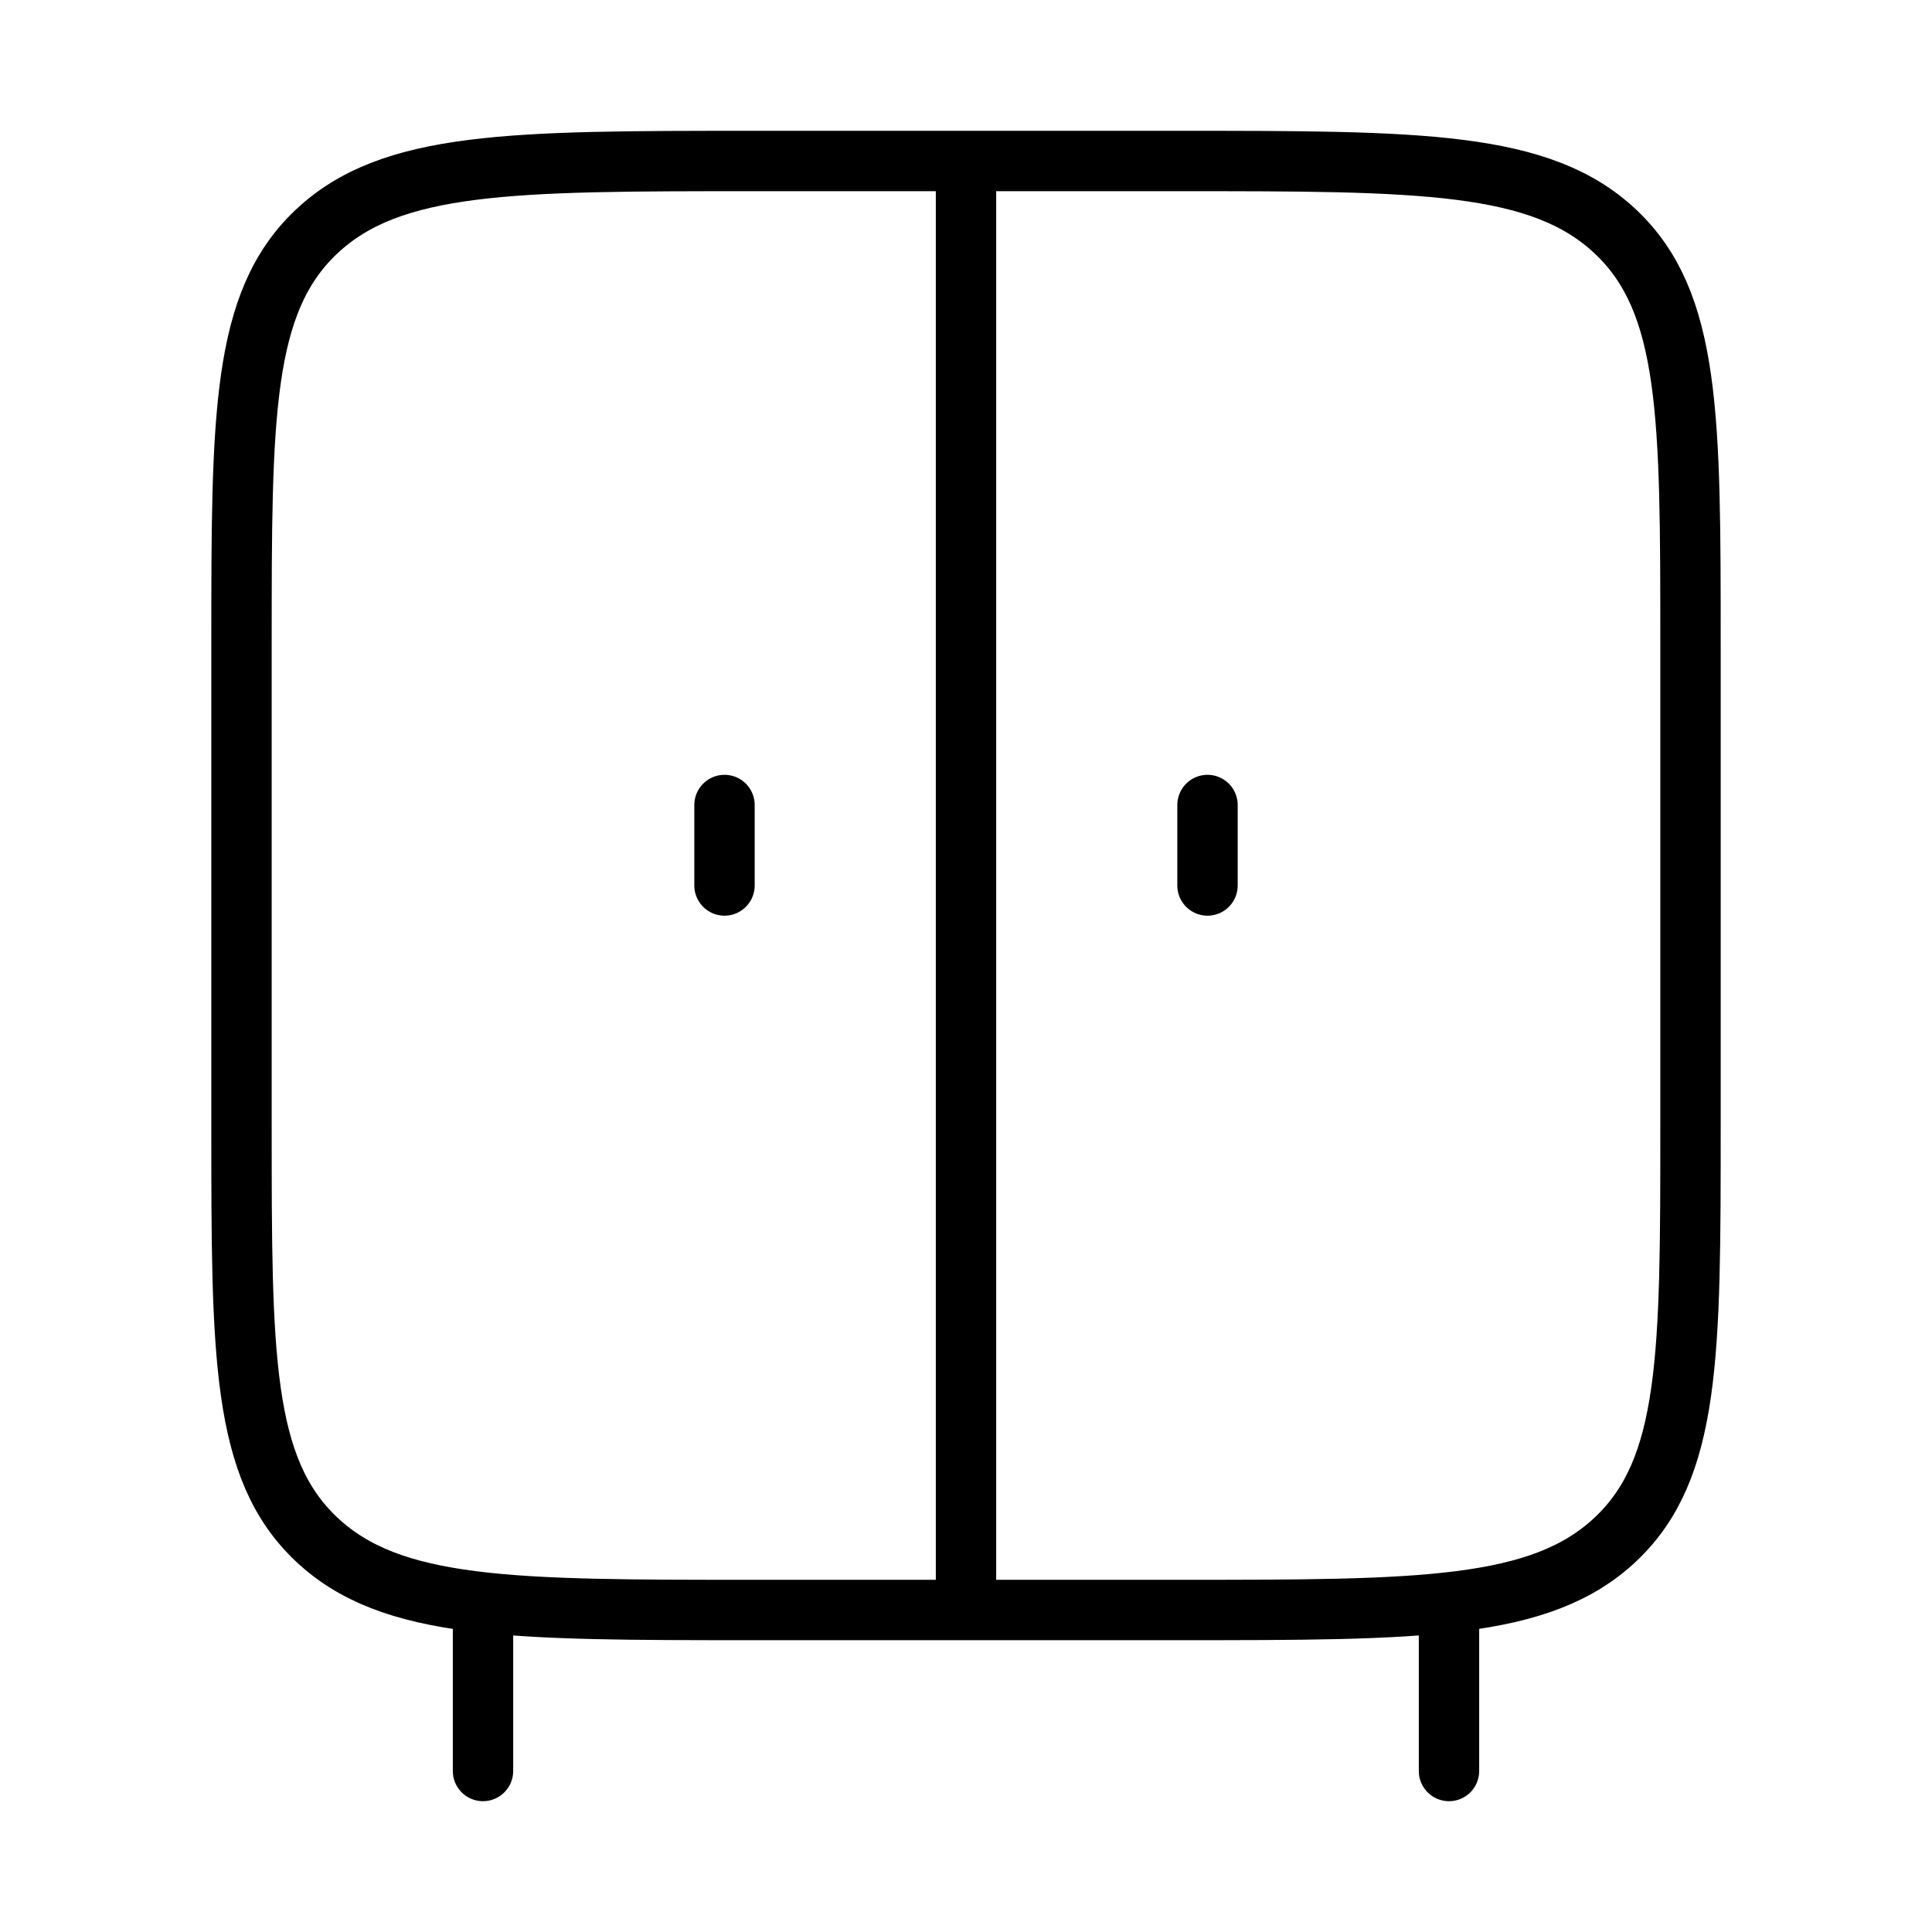
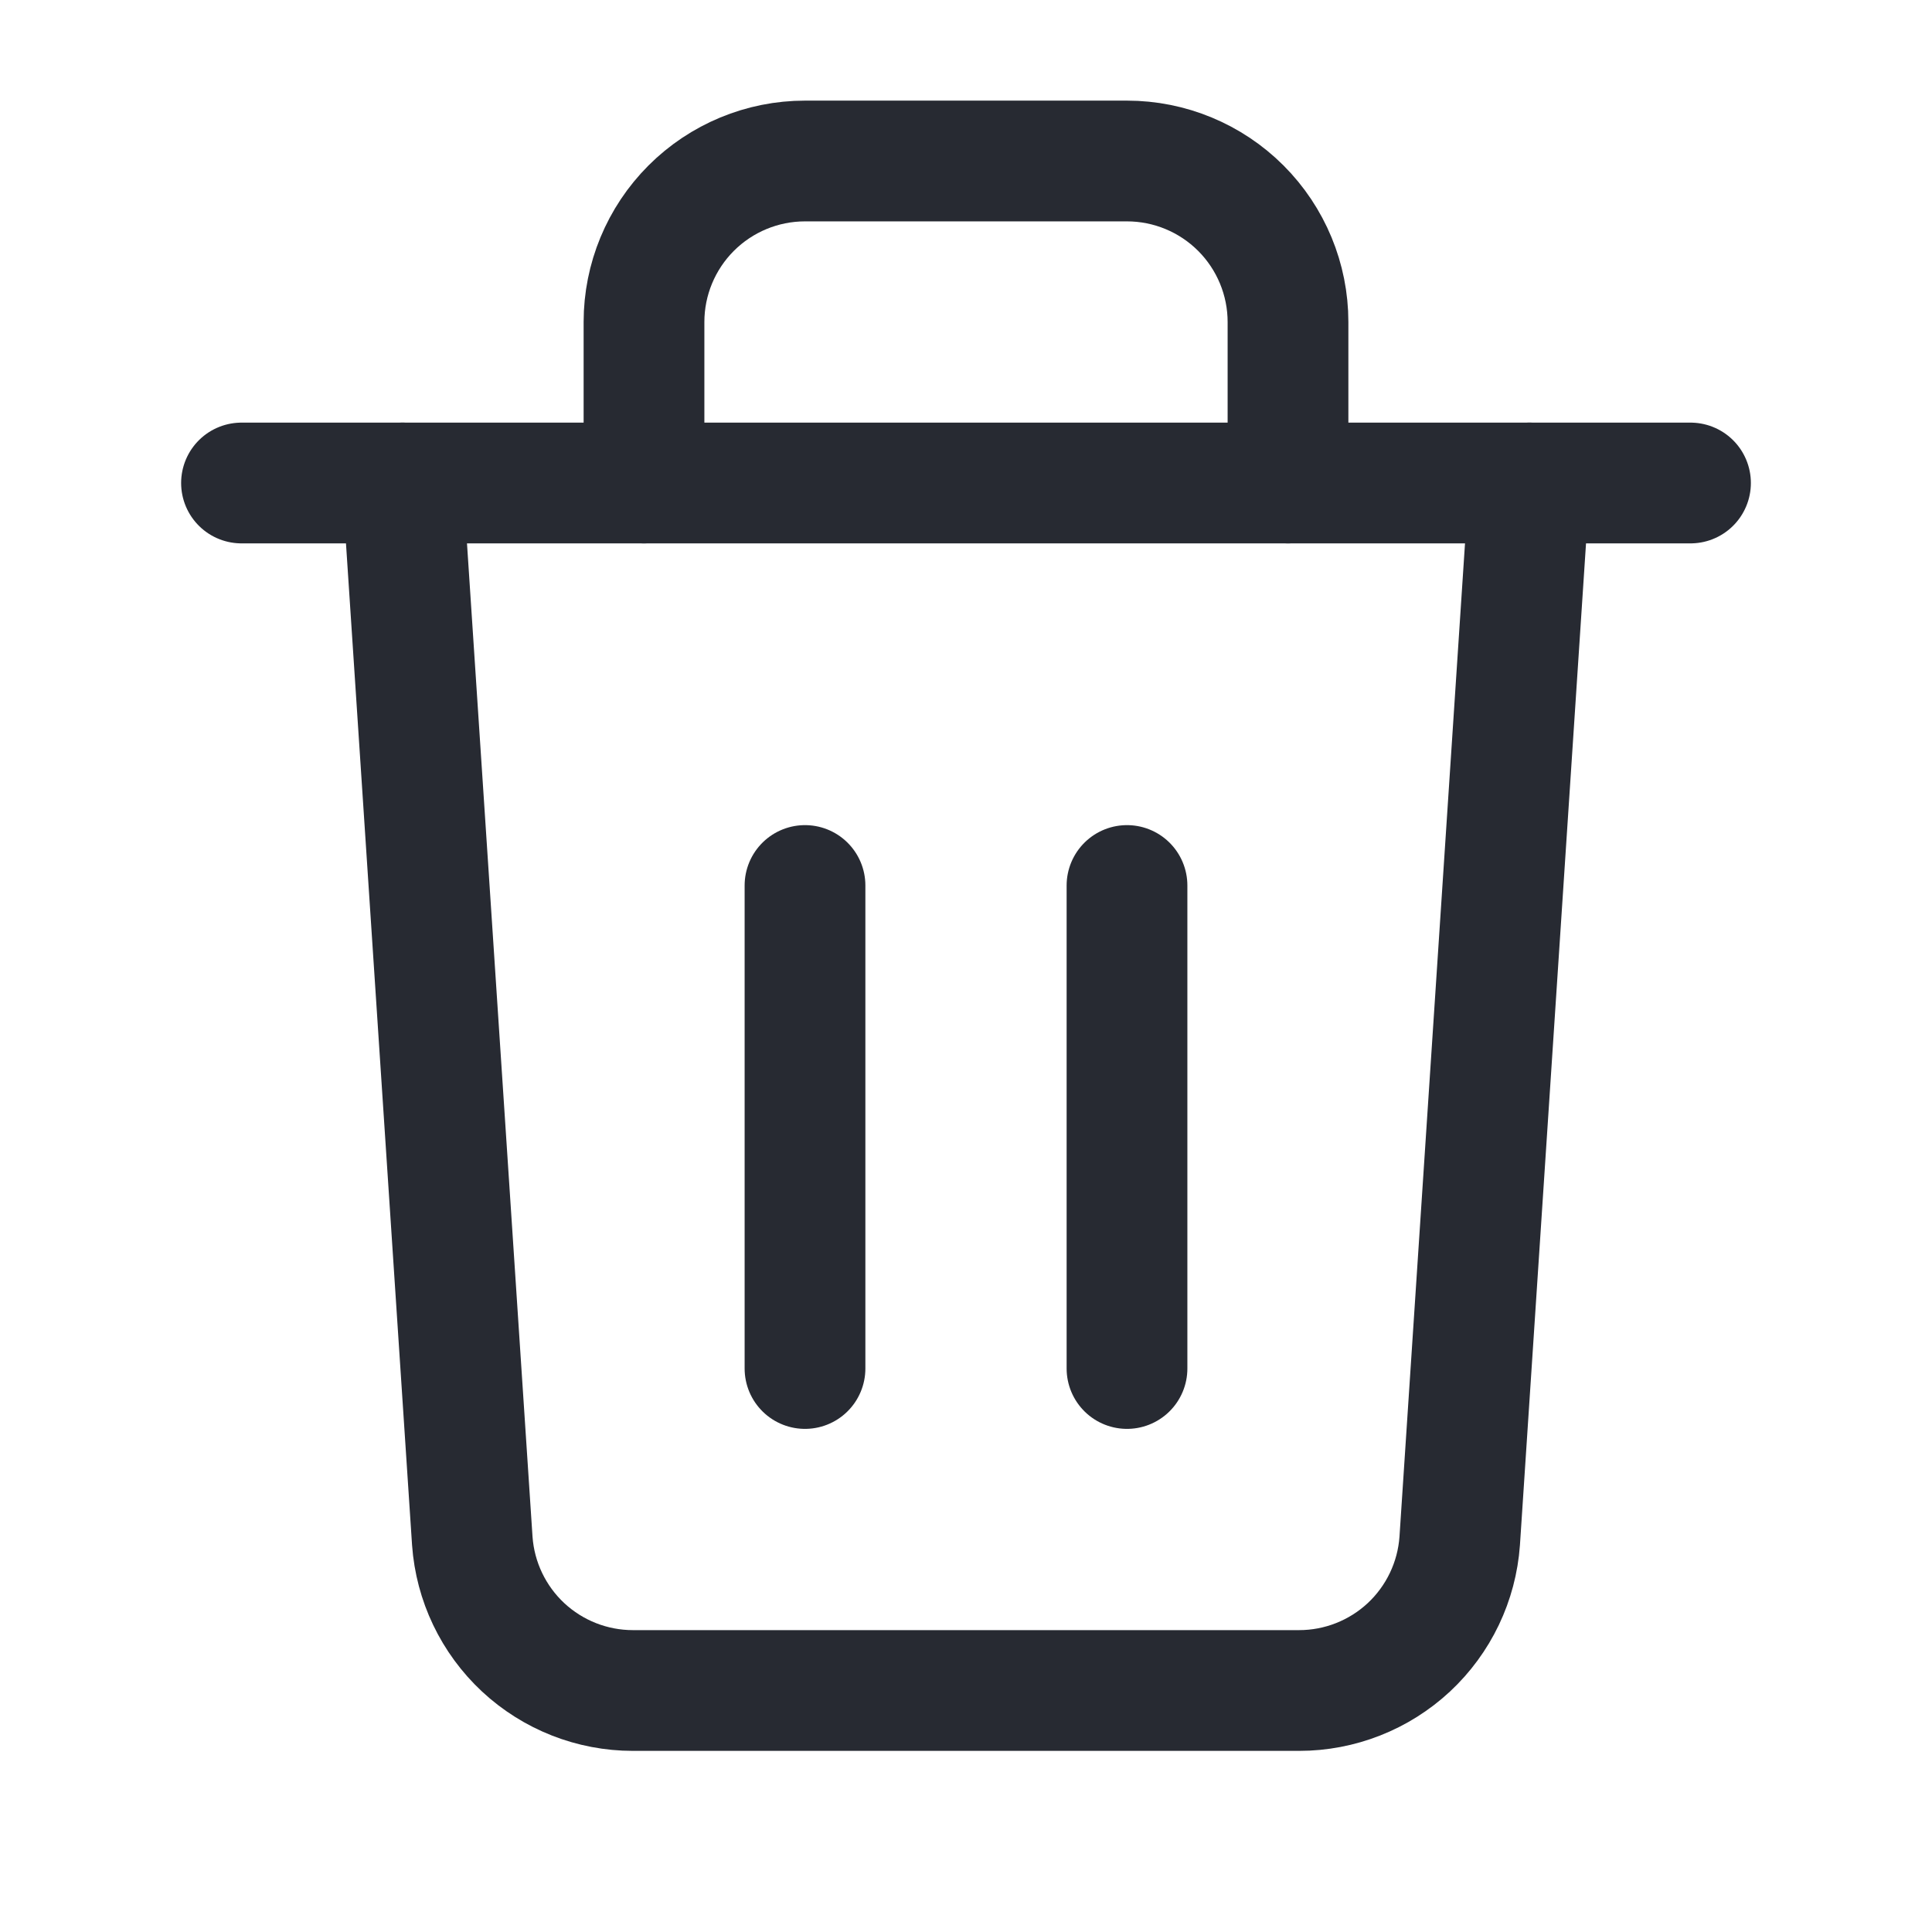
- <svg xmlns="http://www.w3.org/2000/svg" width="48" height="48" viewBox="0 0 48 48" fill="none">
-   <path d="M12 40V44M36 40V44M24 40V4M18 20V22M30 20V22M6 28V16C6 10.344 6 7.514 7.86 5.758C9.72 4.002 12.716 4 18.706 4H29.294C35.284 4 38.278 4 40.14 5.758C42 7.514 42 10.344 42 16V28C42 33.656 42 36.486 40.14 38.242C38.28 39.998 35.284 40 29.294 40H18.706C12.716 40 9.722 40 7.86 38.242C6 36.486 6 33.656 6 28Z" stroke="black" stroke-width="1.5" stroke-linecap="round" stroke-linejoin="round" />
+ <svg xmlns="http://www.w3.org/2000/svg" width="24" height="24" viewBox="0 0 24 24" fill="none">
+   <path d="M3 6H21" stroke="#272A32" stroke-width="1.5" stroke-linecap="round" stroke-linejoin="round" />
+   <path d="M8 6V4C8 3.47 8.211 2.961 8.586 2.586C8.961 2.211 9.47 2 10 2H14C14.53 2 15.039 2.211 15.414 2.586C15.789 2.961 16 3.47 16 4V6" stroke="#272A32" stroke-width="1.5" stroke-linecap="round" stroke-linejoin="round" />
+   <path d="M19 6L18.133 19.142C18.097 19.647 17.871 20.119 17.501 20.464C17.131 20.808 16.644 21 16.138 21H7.862C7.356 21 6.869 20.808 6.499 20.464C6.129 20.119 5.903 19.647 5.867 19.142L5 6" stroke="#272A32" stroke-width="1.5" stroke-linecap="round" stroke-linejoin="round" />
+   <path d="M10 11V17M14 11V17" stroke="#272A32" stroke-width="1.5" stroke-linecap="round" stroke-linejoin="round" />
</svg>
